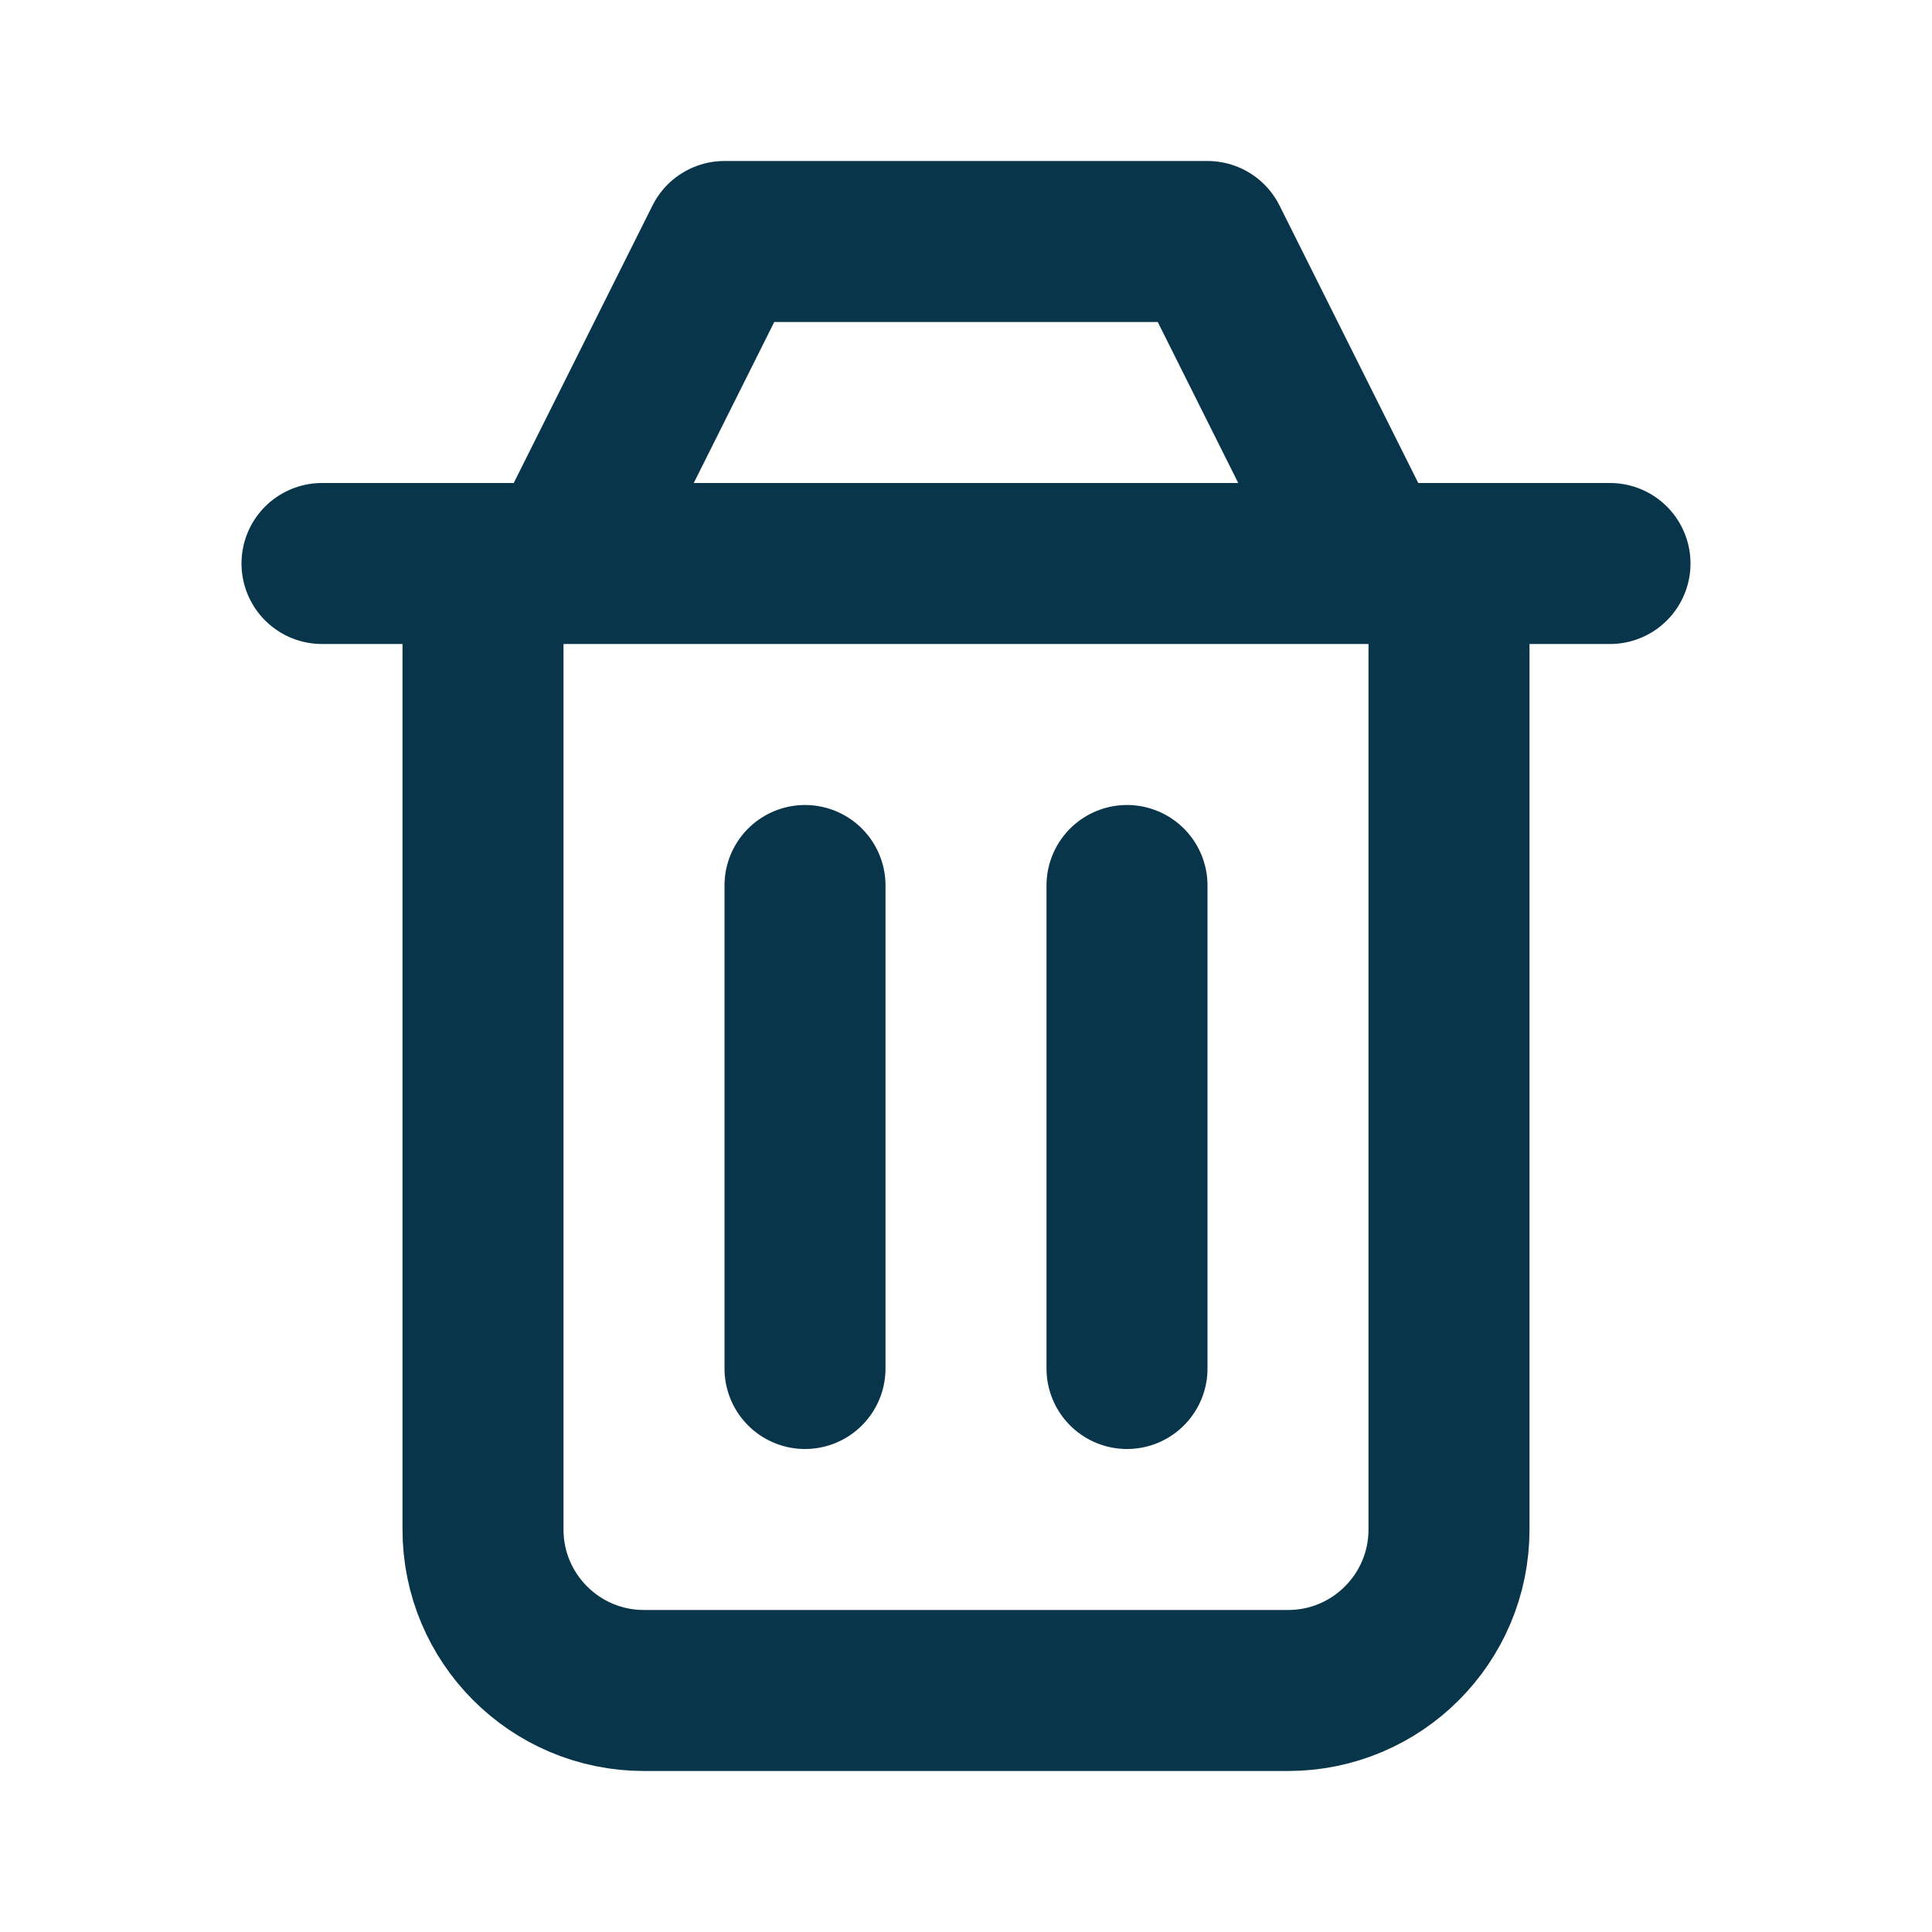
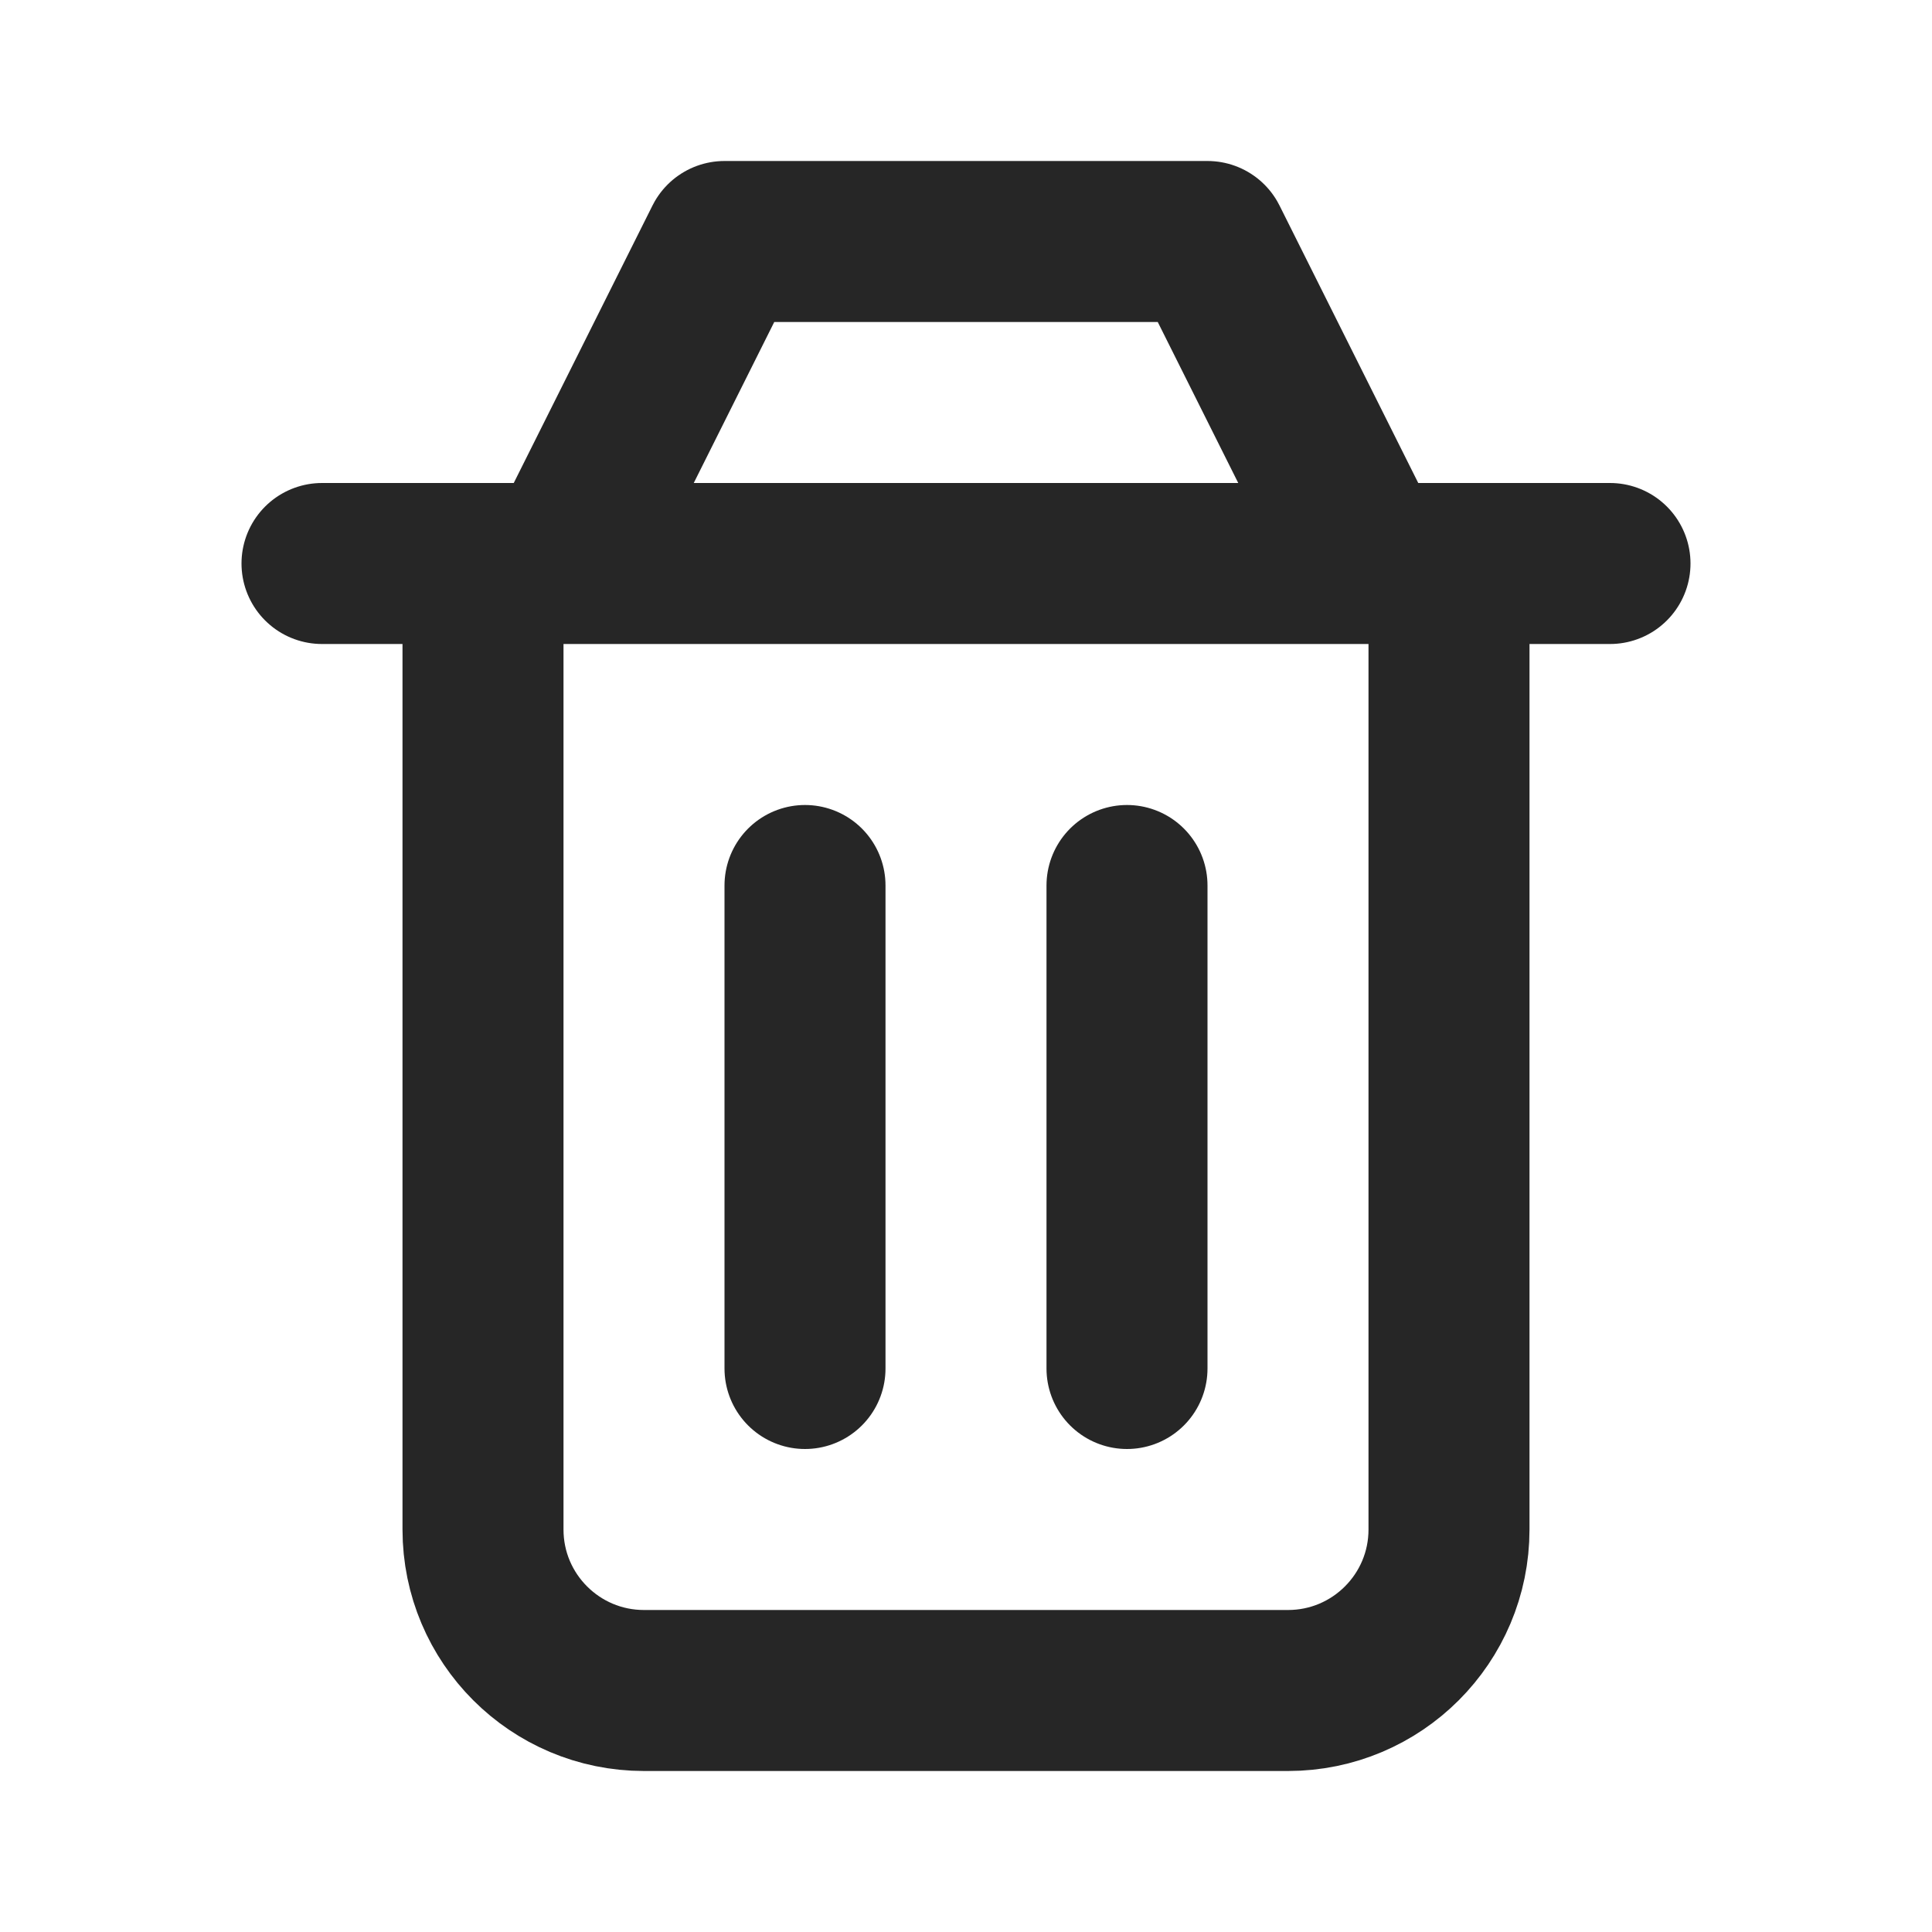
<svg xmlns="http://www.w3.org/2000/svg" width="128" height="128" viewBox="0 0 24 24">
-   <path fill="none" stroke="#083549" stroke-linecap="round" stroke-linejoin="round" stroke-width="2" d="M14 11v6m-4-6v6M6 7v12a2 2 0 0 0 2 2h8a2 2 0 0 0 2-2V7M4 7h16M7 7l2-4h6l2 4" />
+   <path fill="none" stroke="#262626" stroke-linecap="round" stroke-linejoin="round" stroke-width="2" d="M14 11v6m-4-6v6M6 7v12a2 2 0 0 0 2 2h8a2 2 0 0 0 2-2V7M4 7h16M7 7l2-4h6l2 4" />
</svg>
